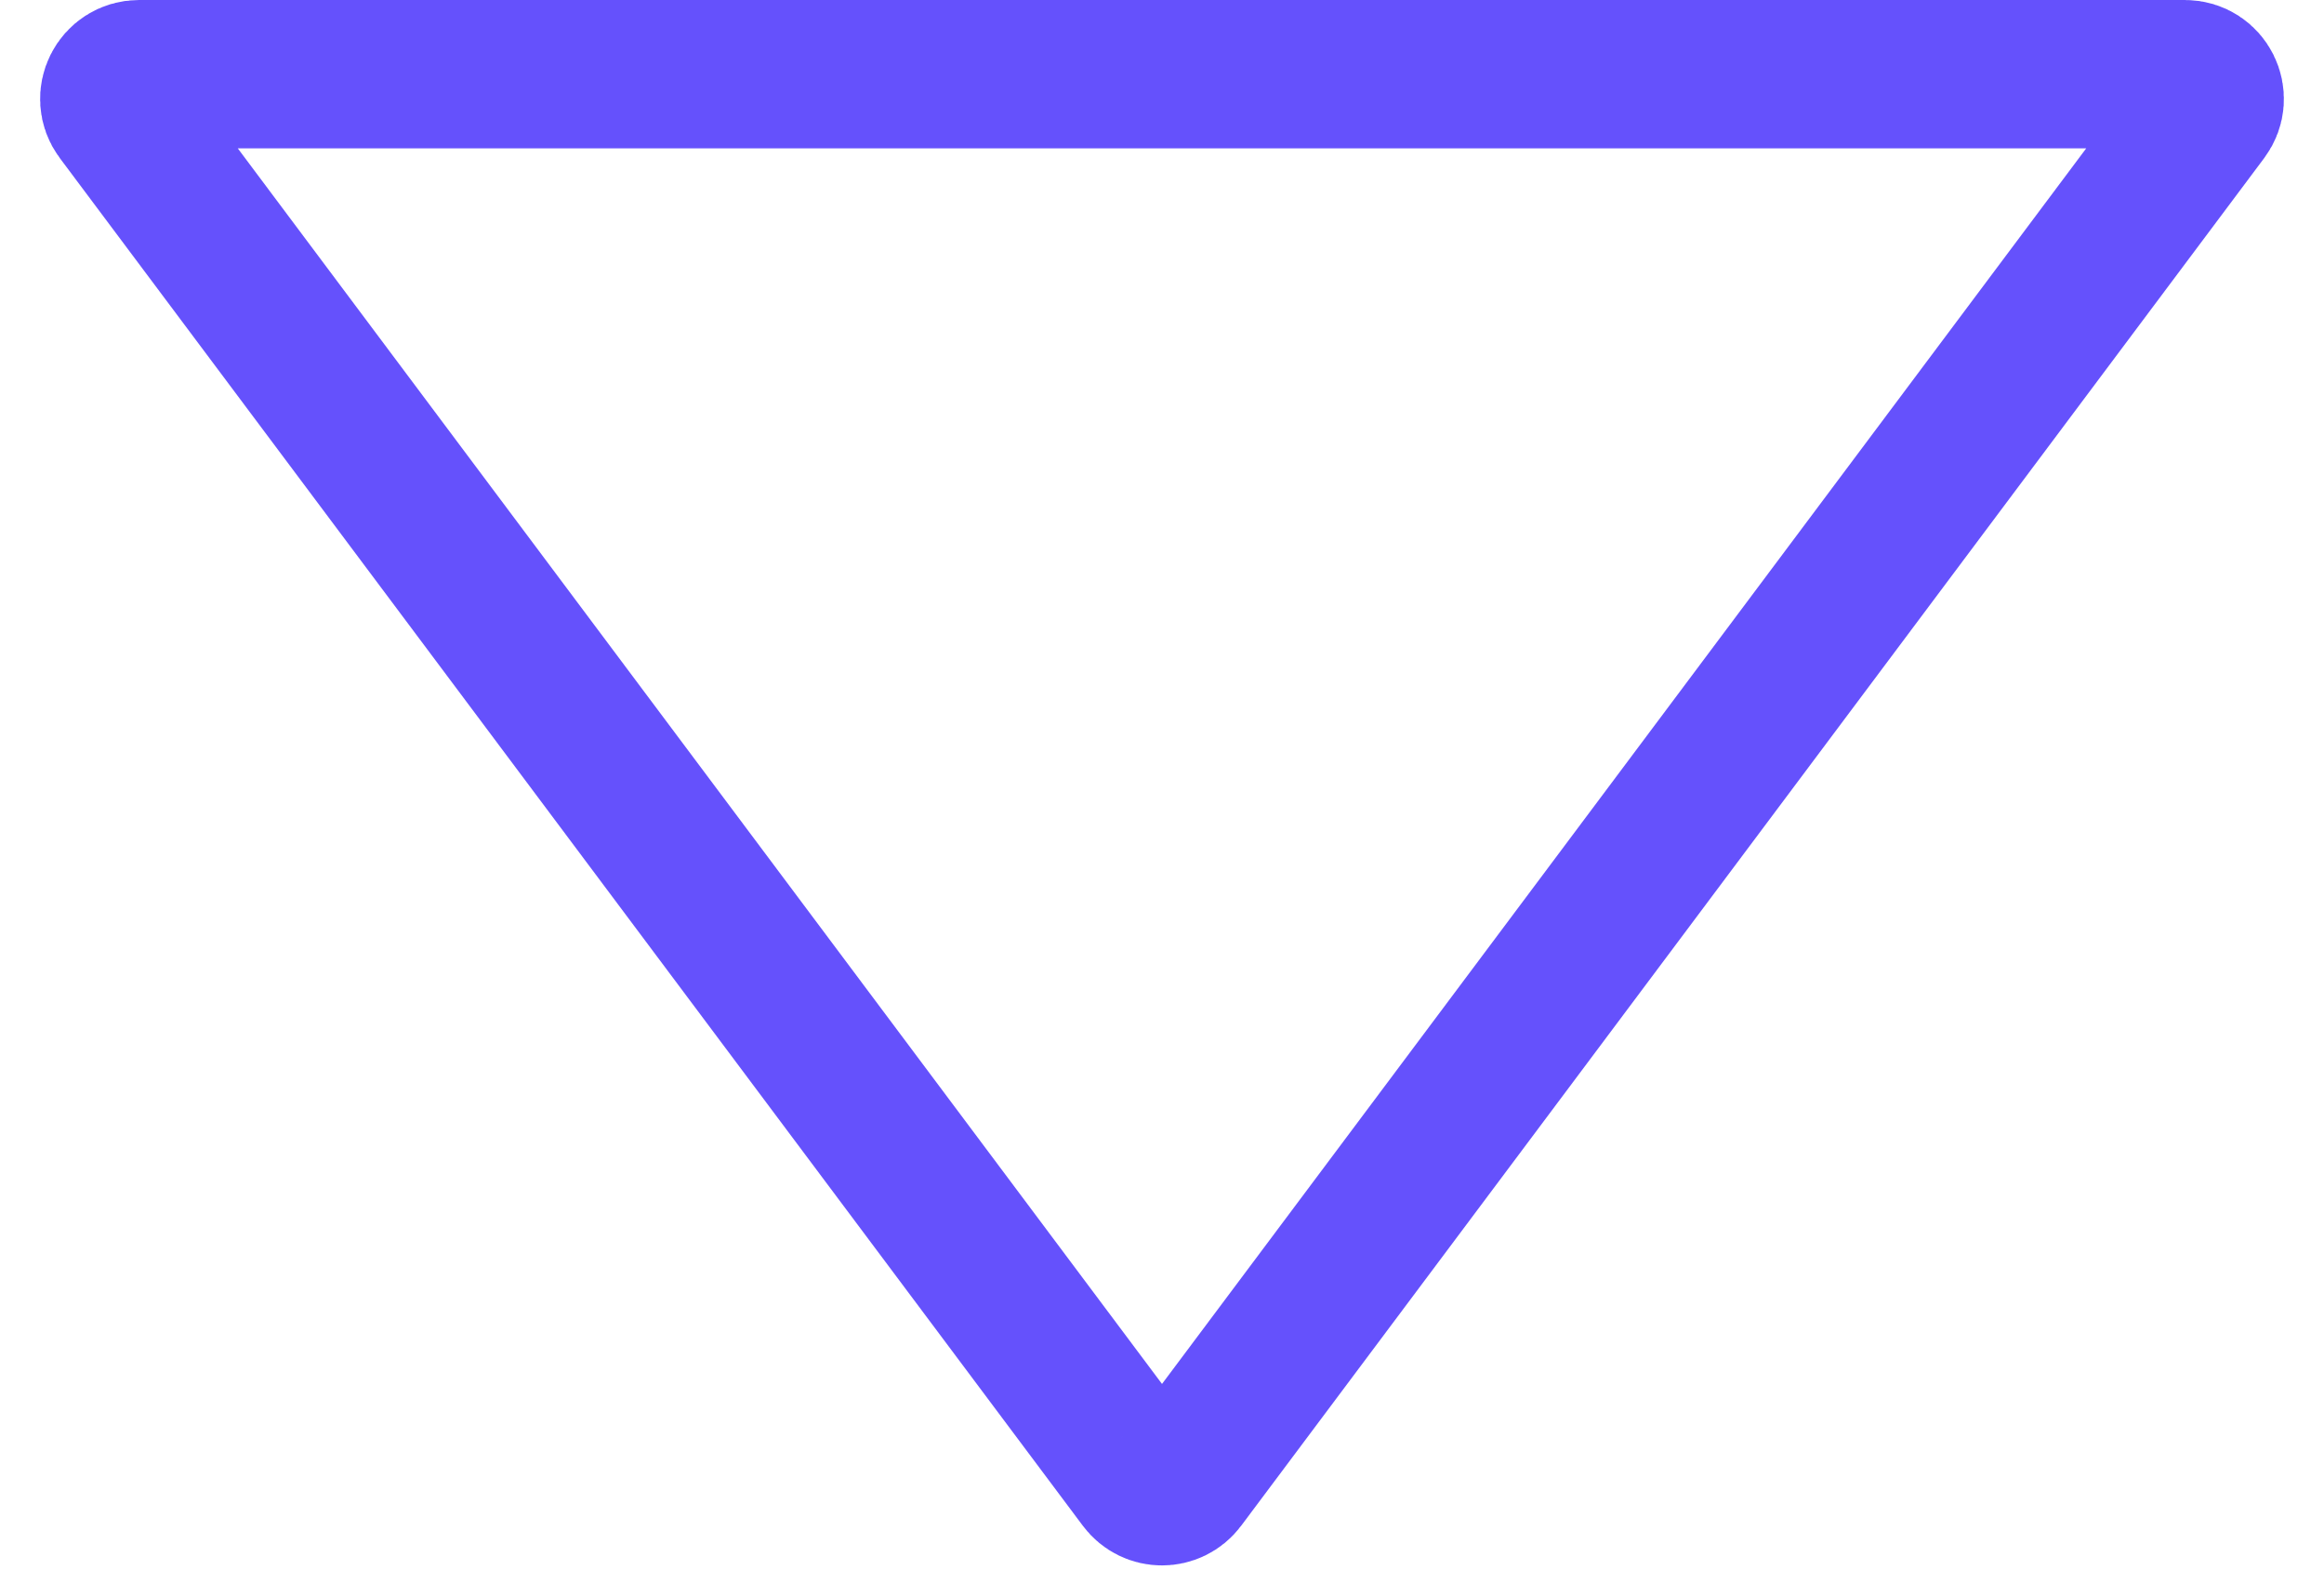
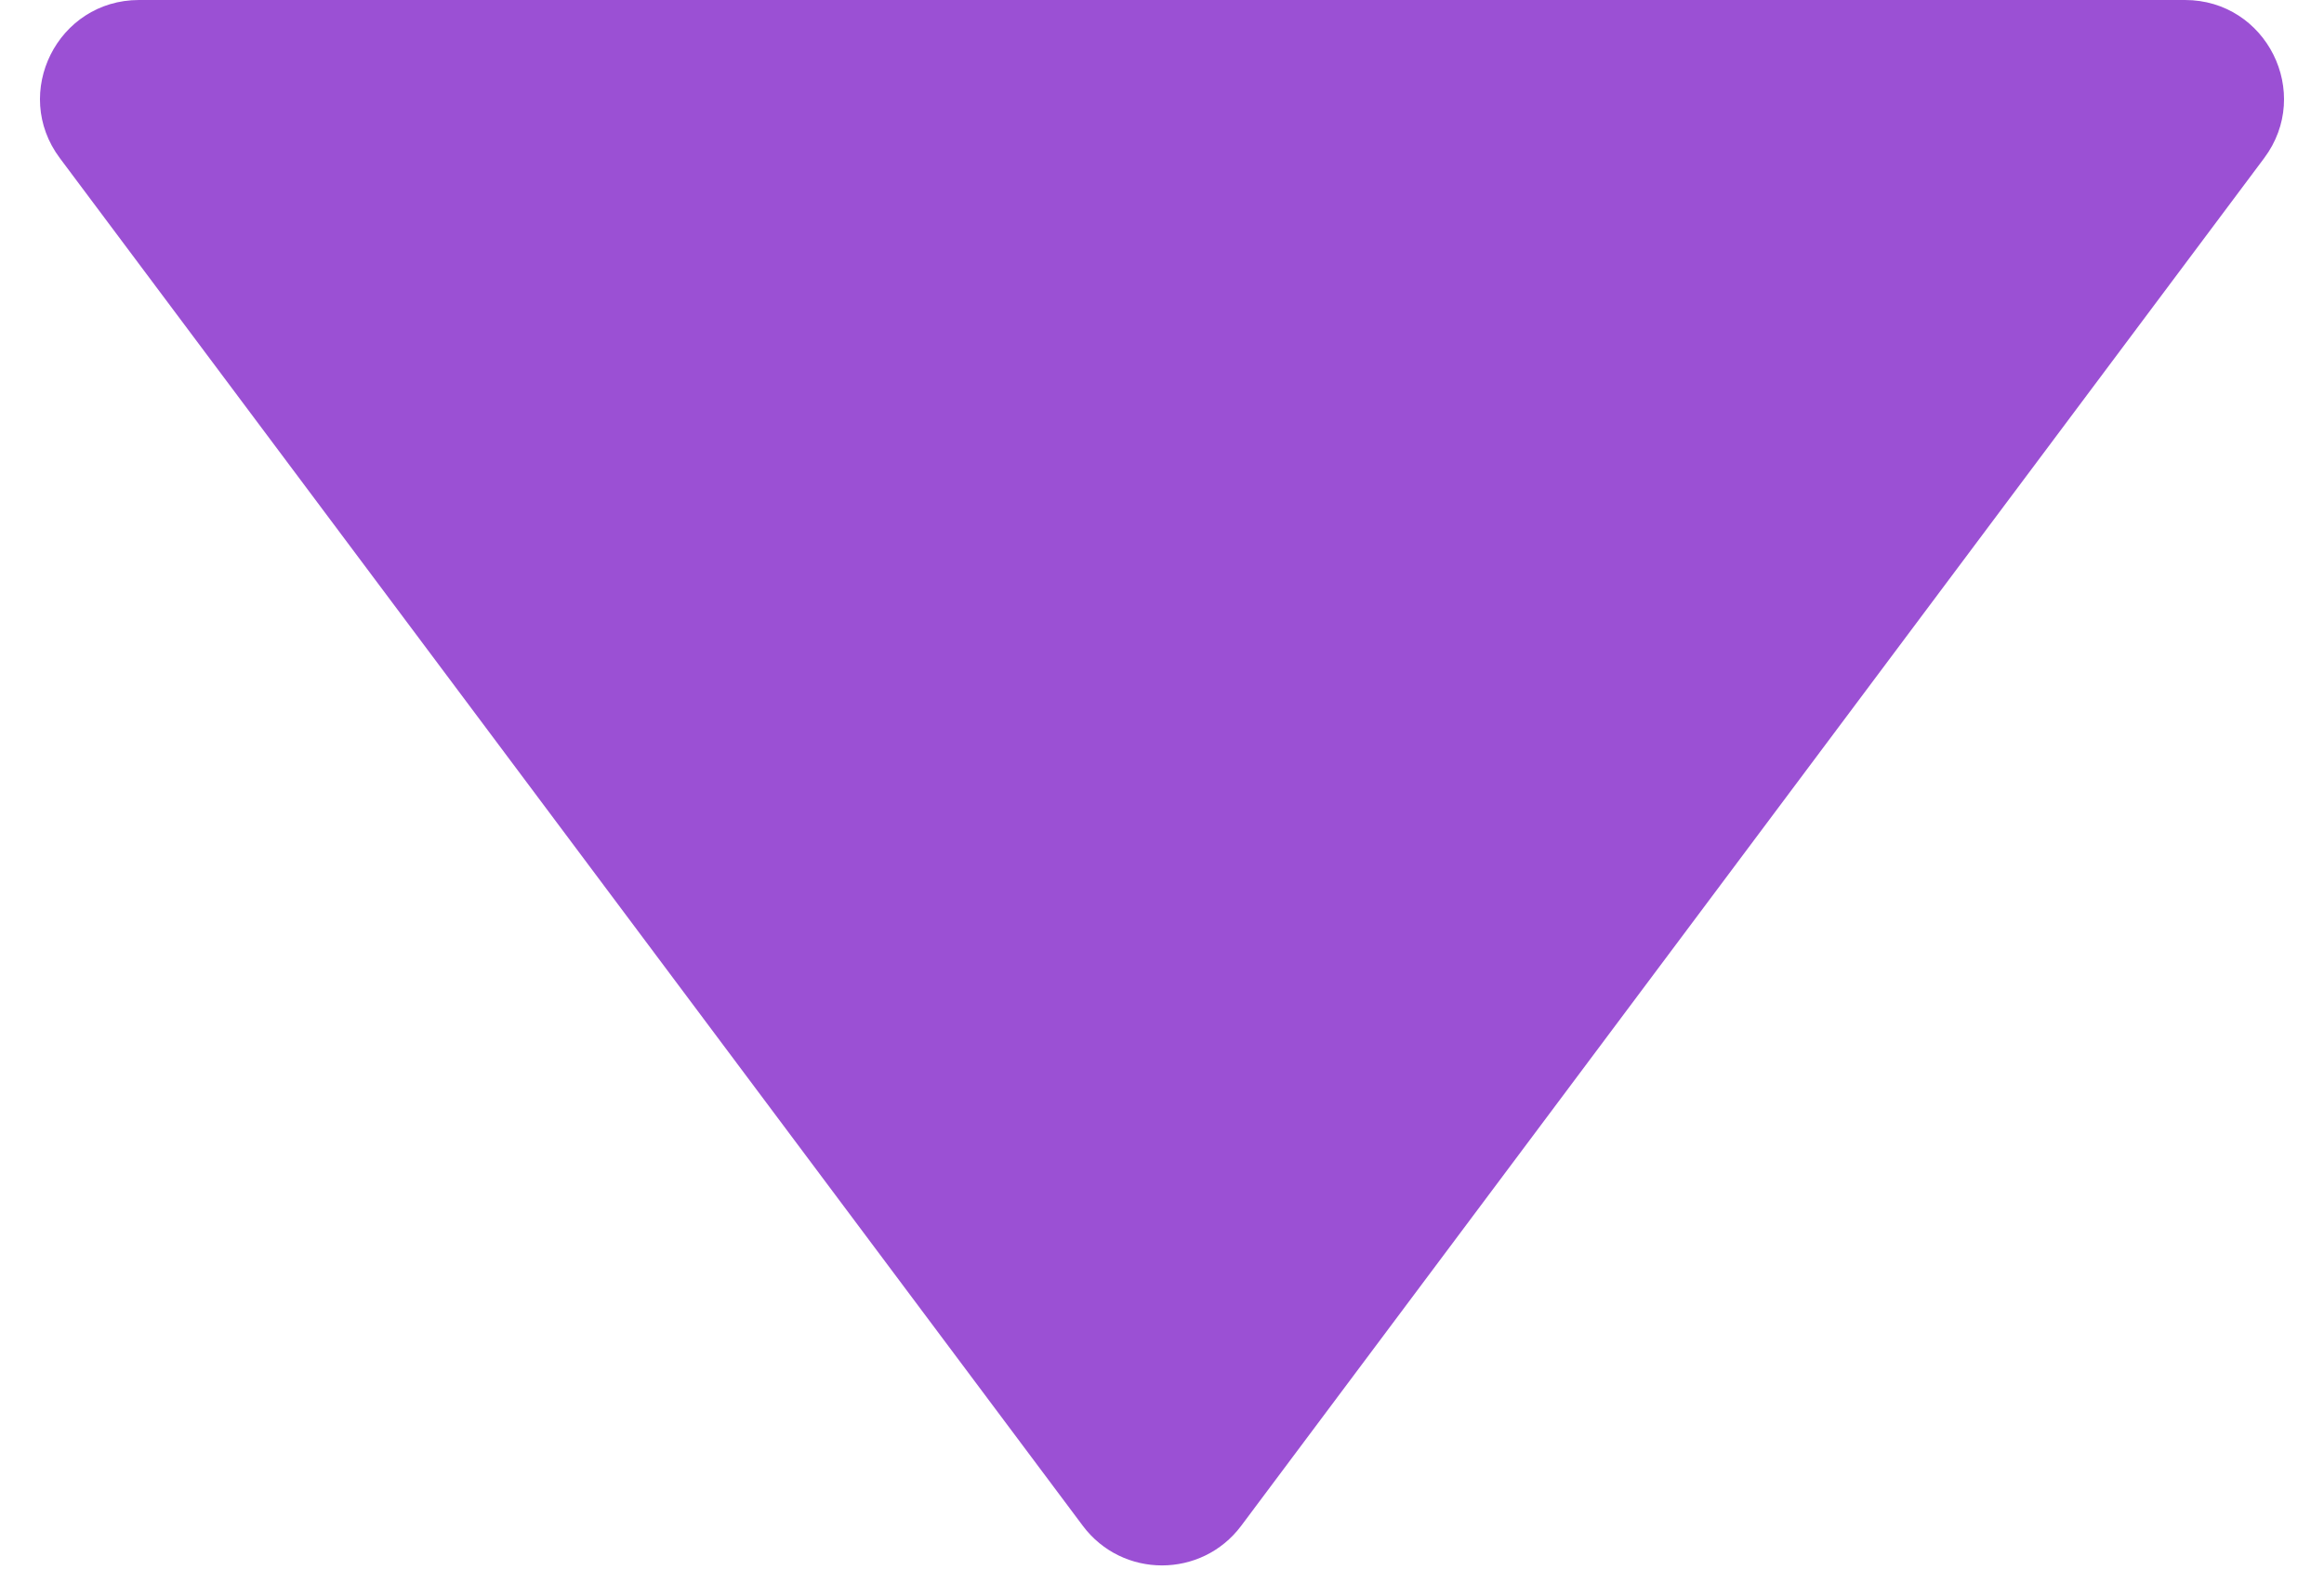
<svg xmlns="http://www.w3.org/2000/svg" width="47" height="32" viewBox="0 0 47 32" fill="none">
-   <path d="M23.1 29.96L2.411 2.299C2.165 1.97 2.4 1.5 2.812 1.5L44.188 1.5C44.6 1.5 44.835 1.97 44.589 2.299L23.9 29.96C23.7 30.228 23.3 30.228 23.1 29.96Z" stroke="#6551FC" stroke-width="3" />
+   <path d="M25.102 30.859C24.302 31.928 22.698 31.928 21.898 30.859L1.21 3.198C0.224 1.879 1.165 -6.29458e-07 2.812 -4.85485e-07L44.188 3.13178e-06C45.835 3.27575e-06 46.776 1.879 45.79 3.198L25.102 30.859Z" fill="#9B50D4" />
</svg>
